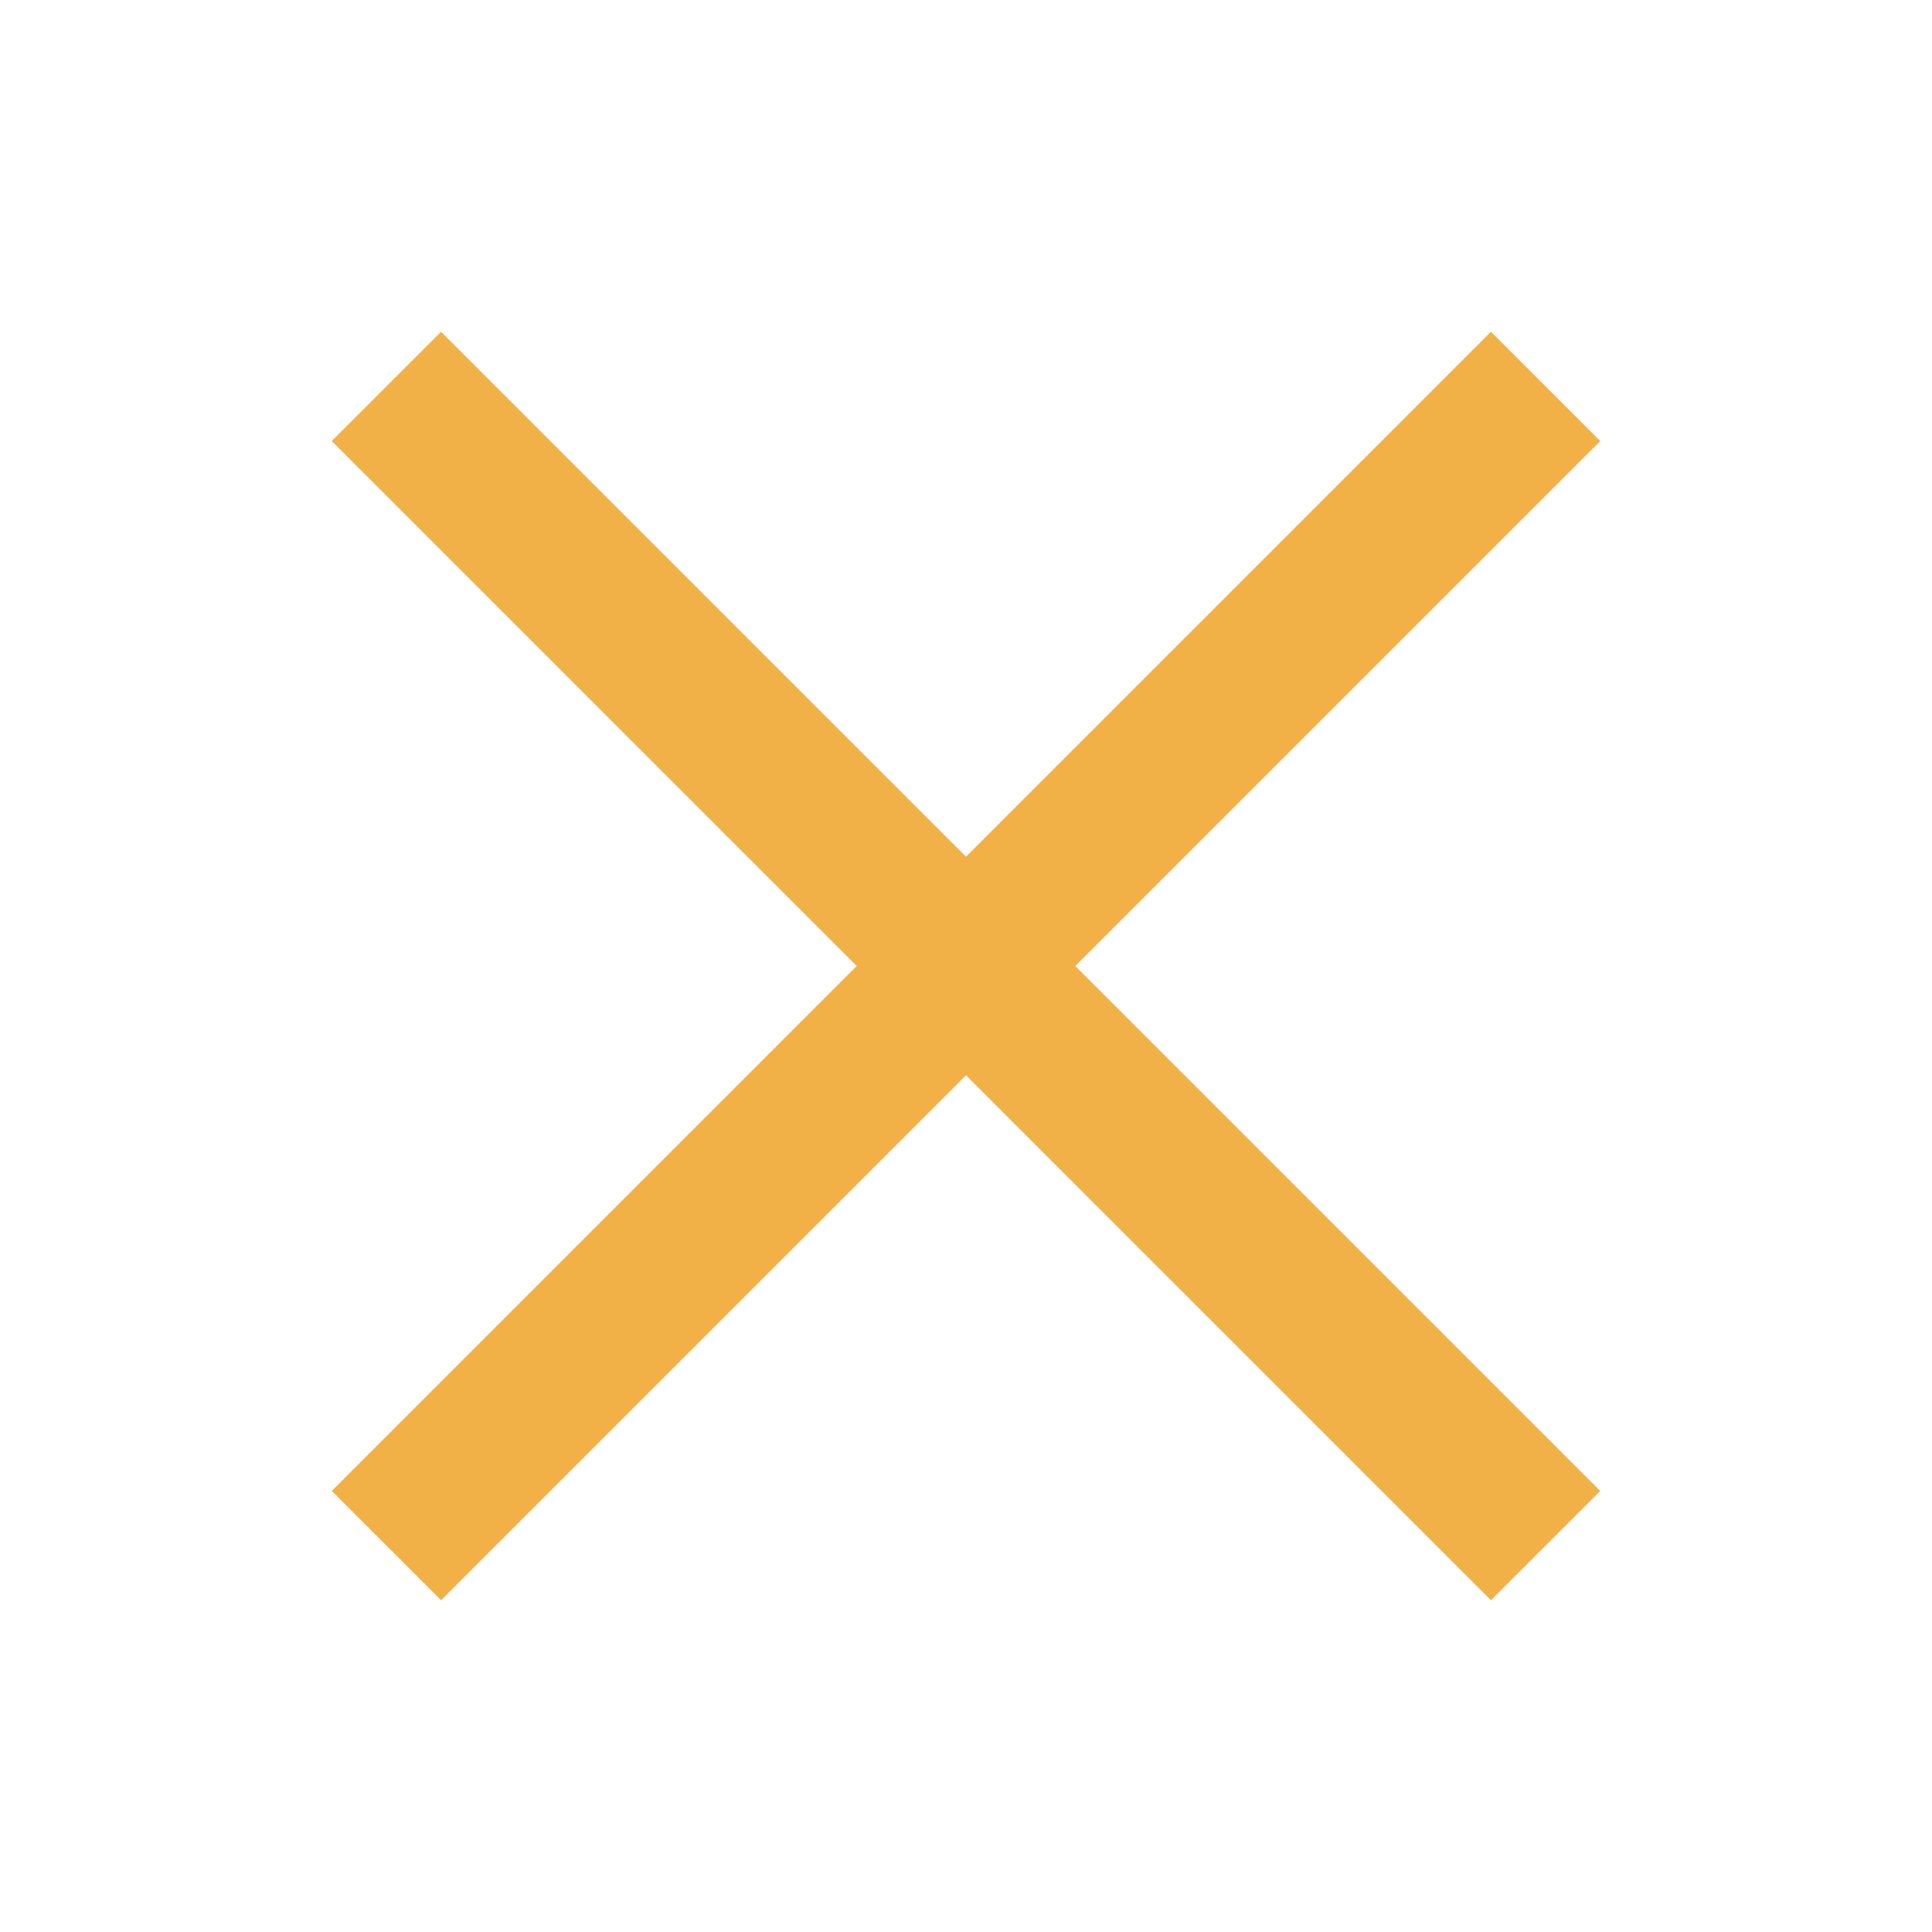
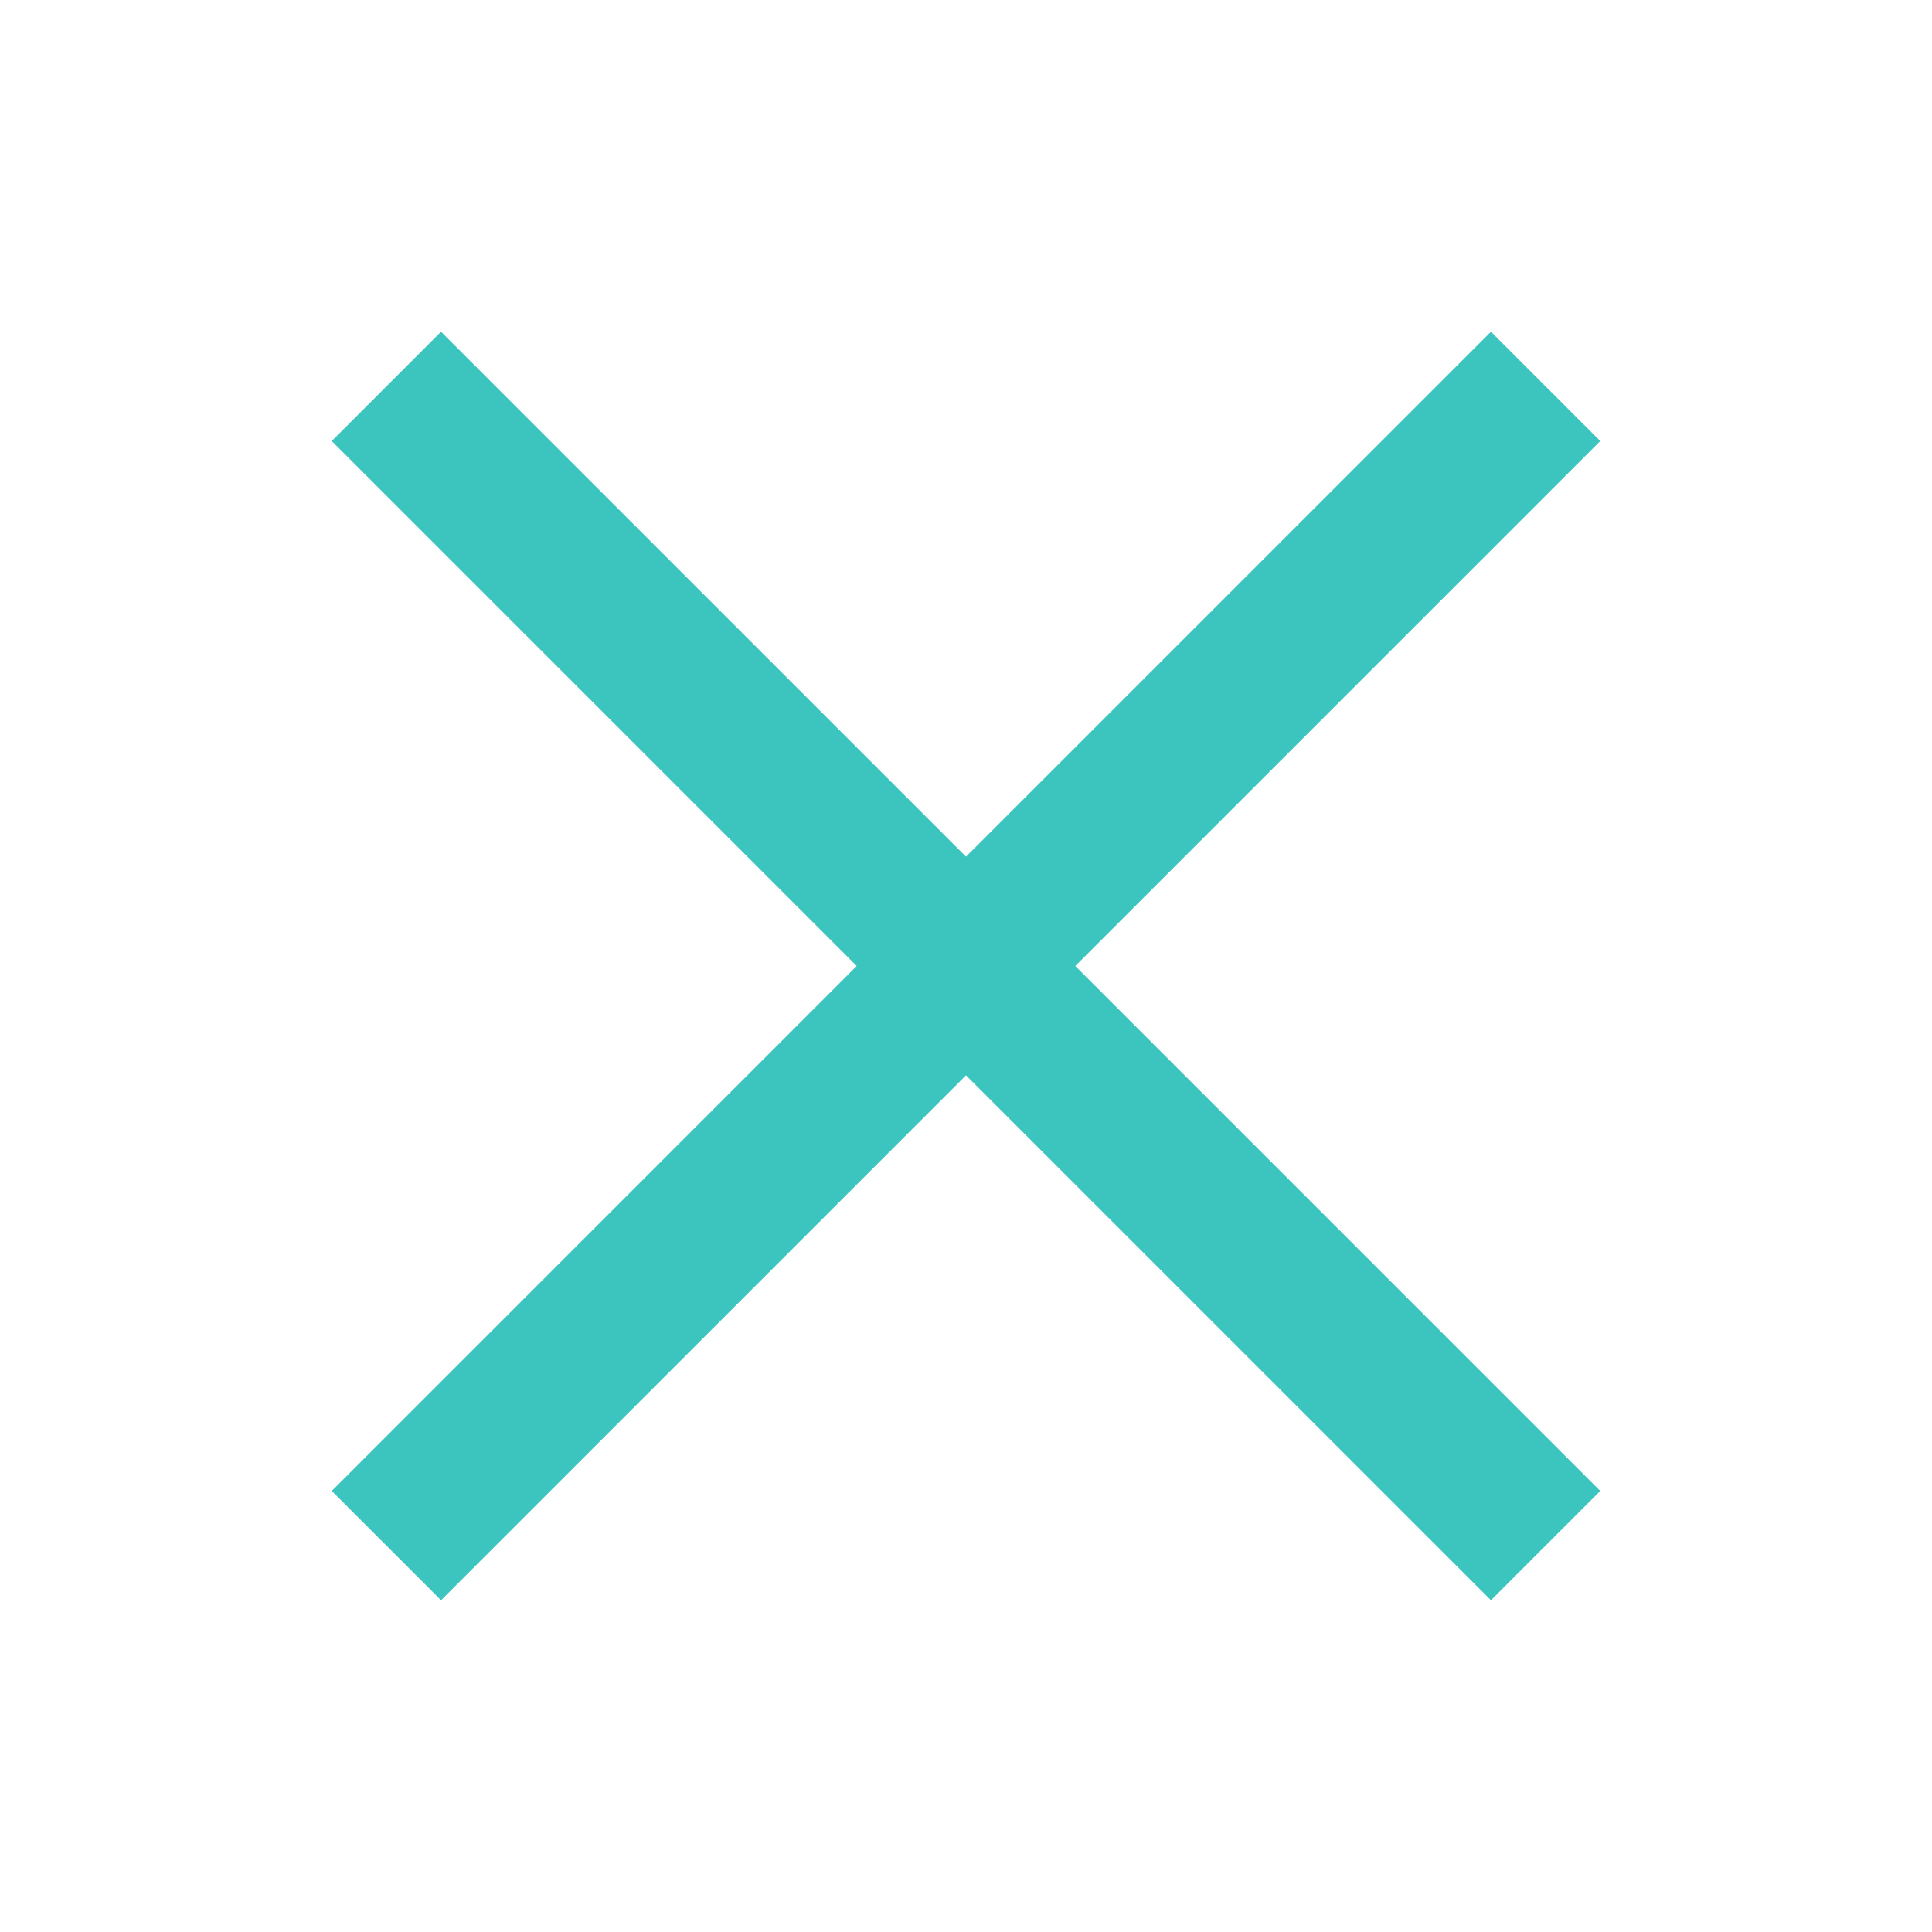
<svg xmlns="http://www.w3.org/2000/svg" width="100" height="100" viewBox="0 0 50 50">
-   <line x1="10" y1="10" x2="40" y2="40" stroke="#f2b147" stroke-width="4" />
-   <line x1="40" y1="10" x2="10" y2="40" stroke="#f2b147" stroke-width="4" />
+   <line x1="10" y1="10" x2="40" y2="40" stroke="#3cc4bf" stroke-width="4" />
+   <line x1="40" y1="10" x2="10" y2="40" stroke="#3cc4bf" stroke-width="4" />
</svg>
